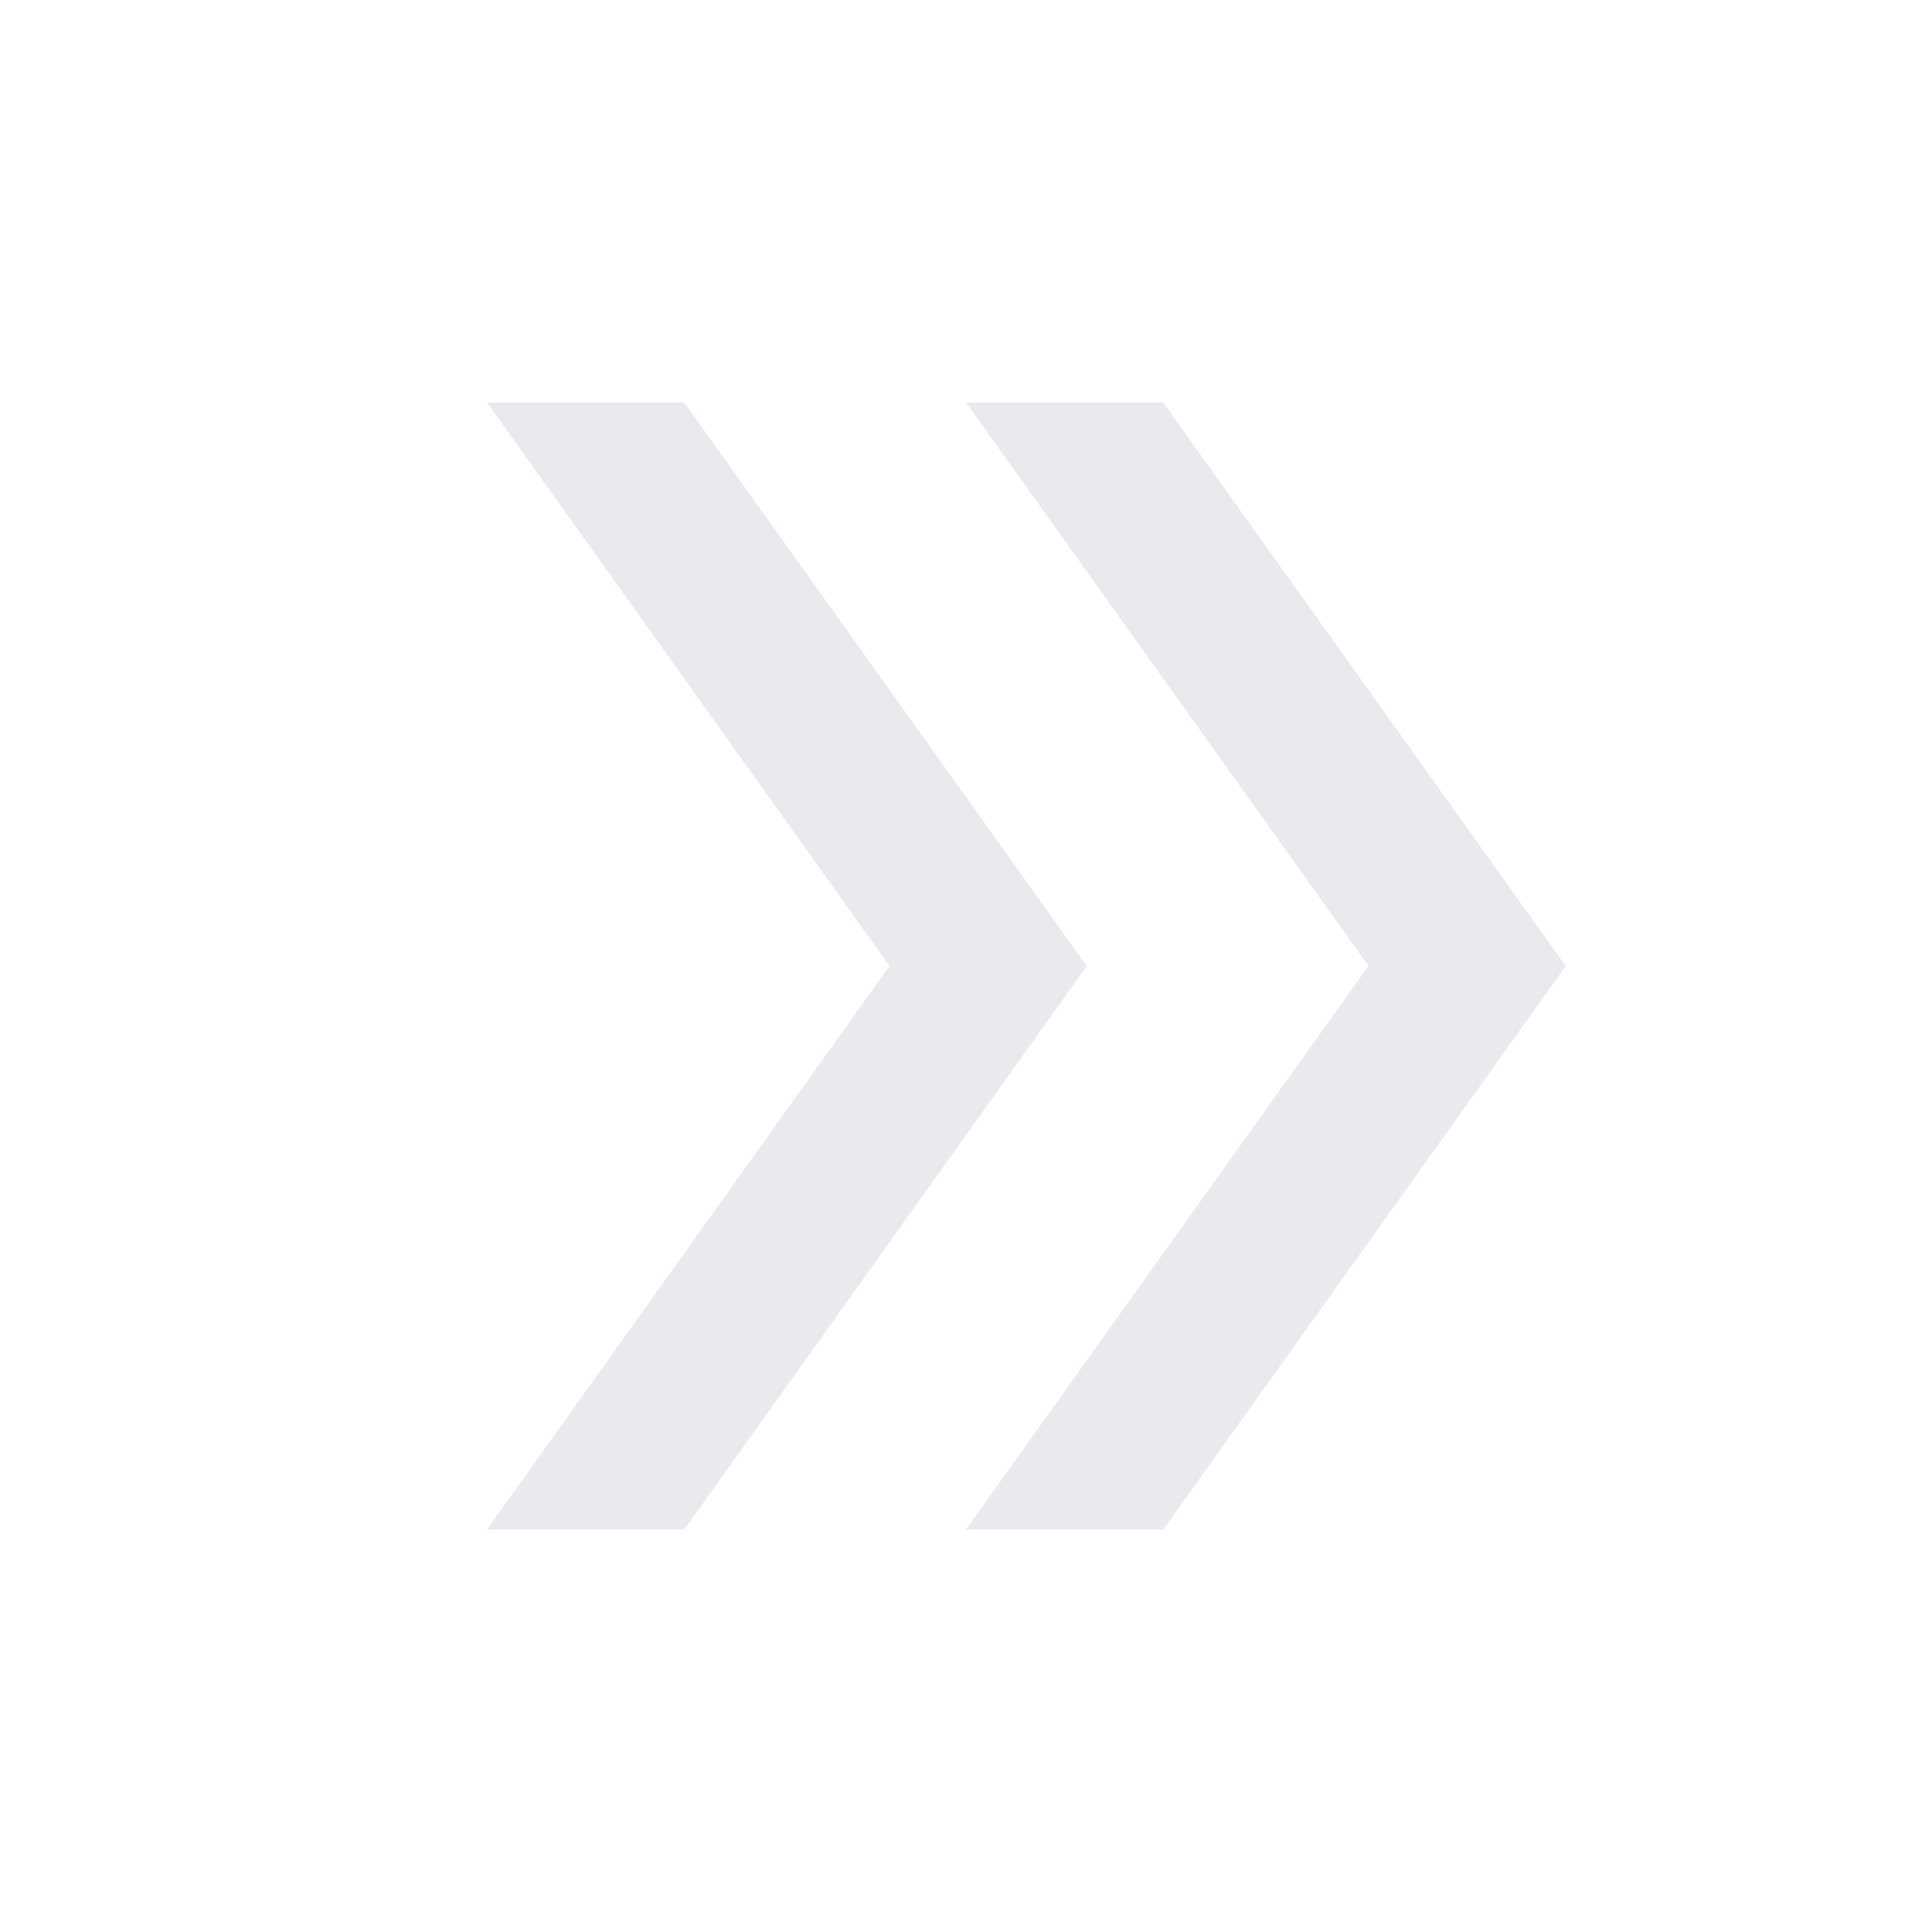
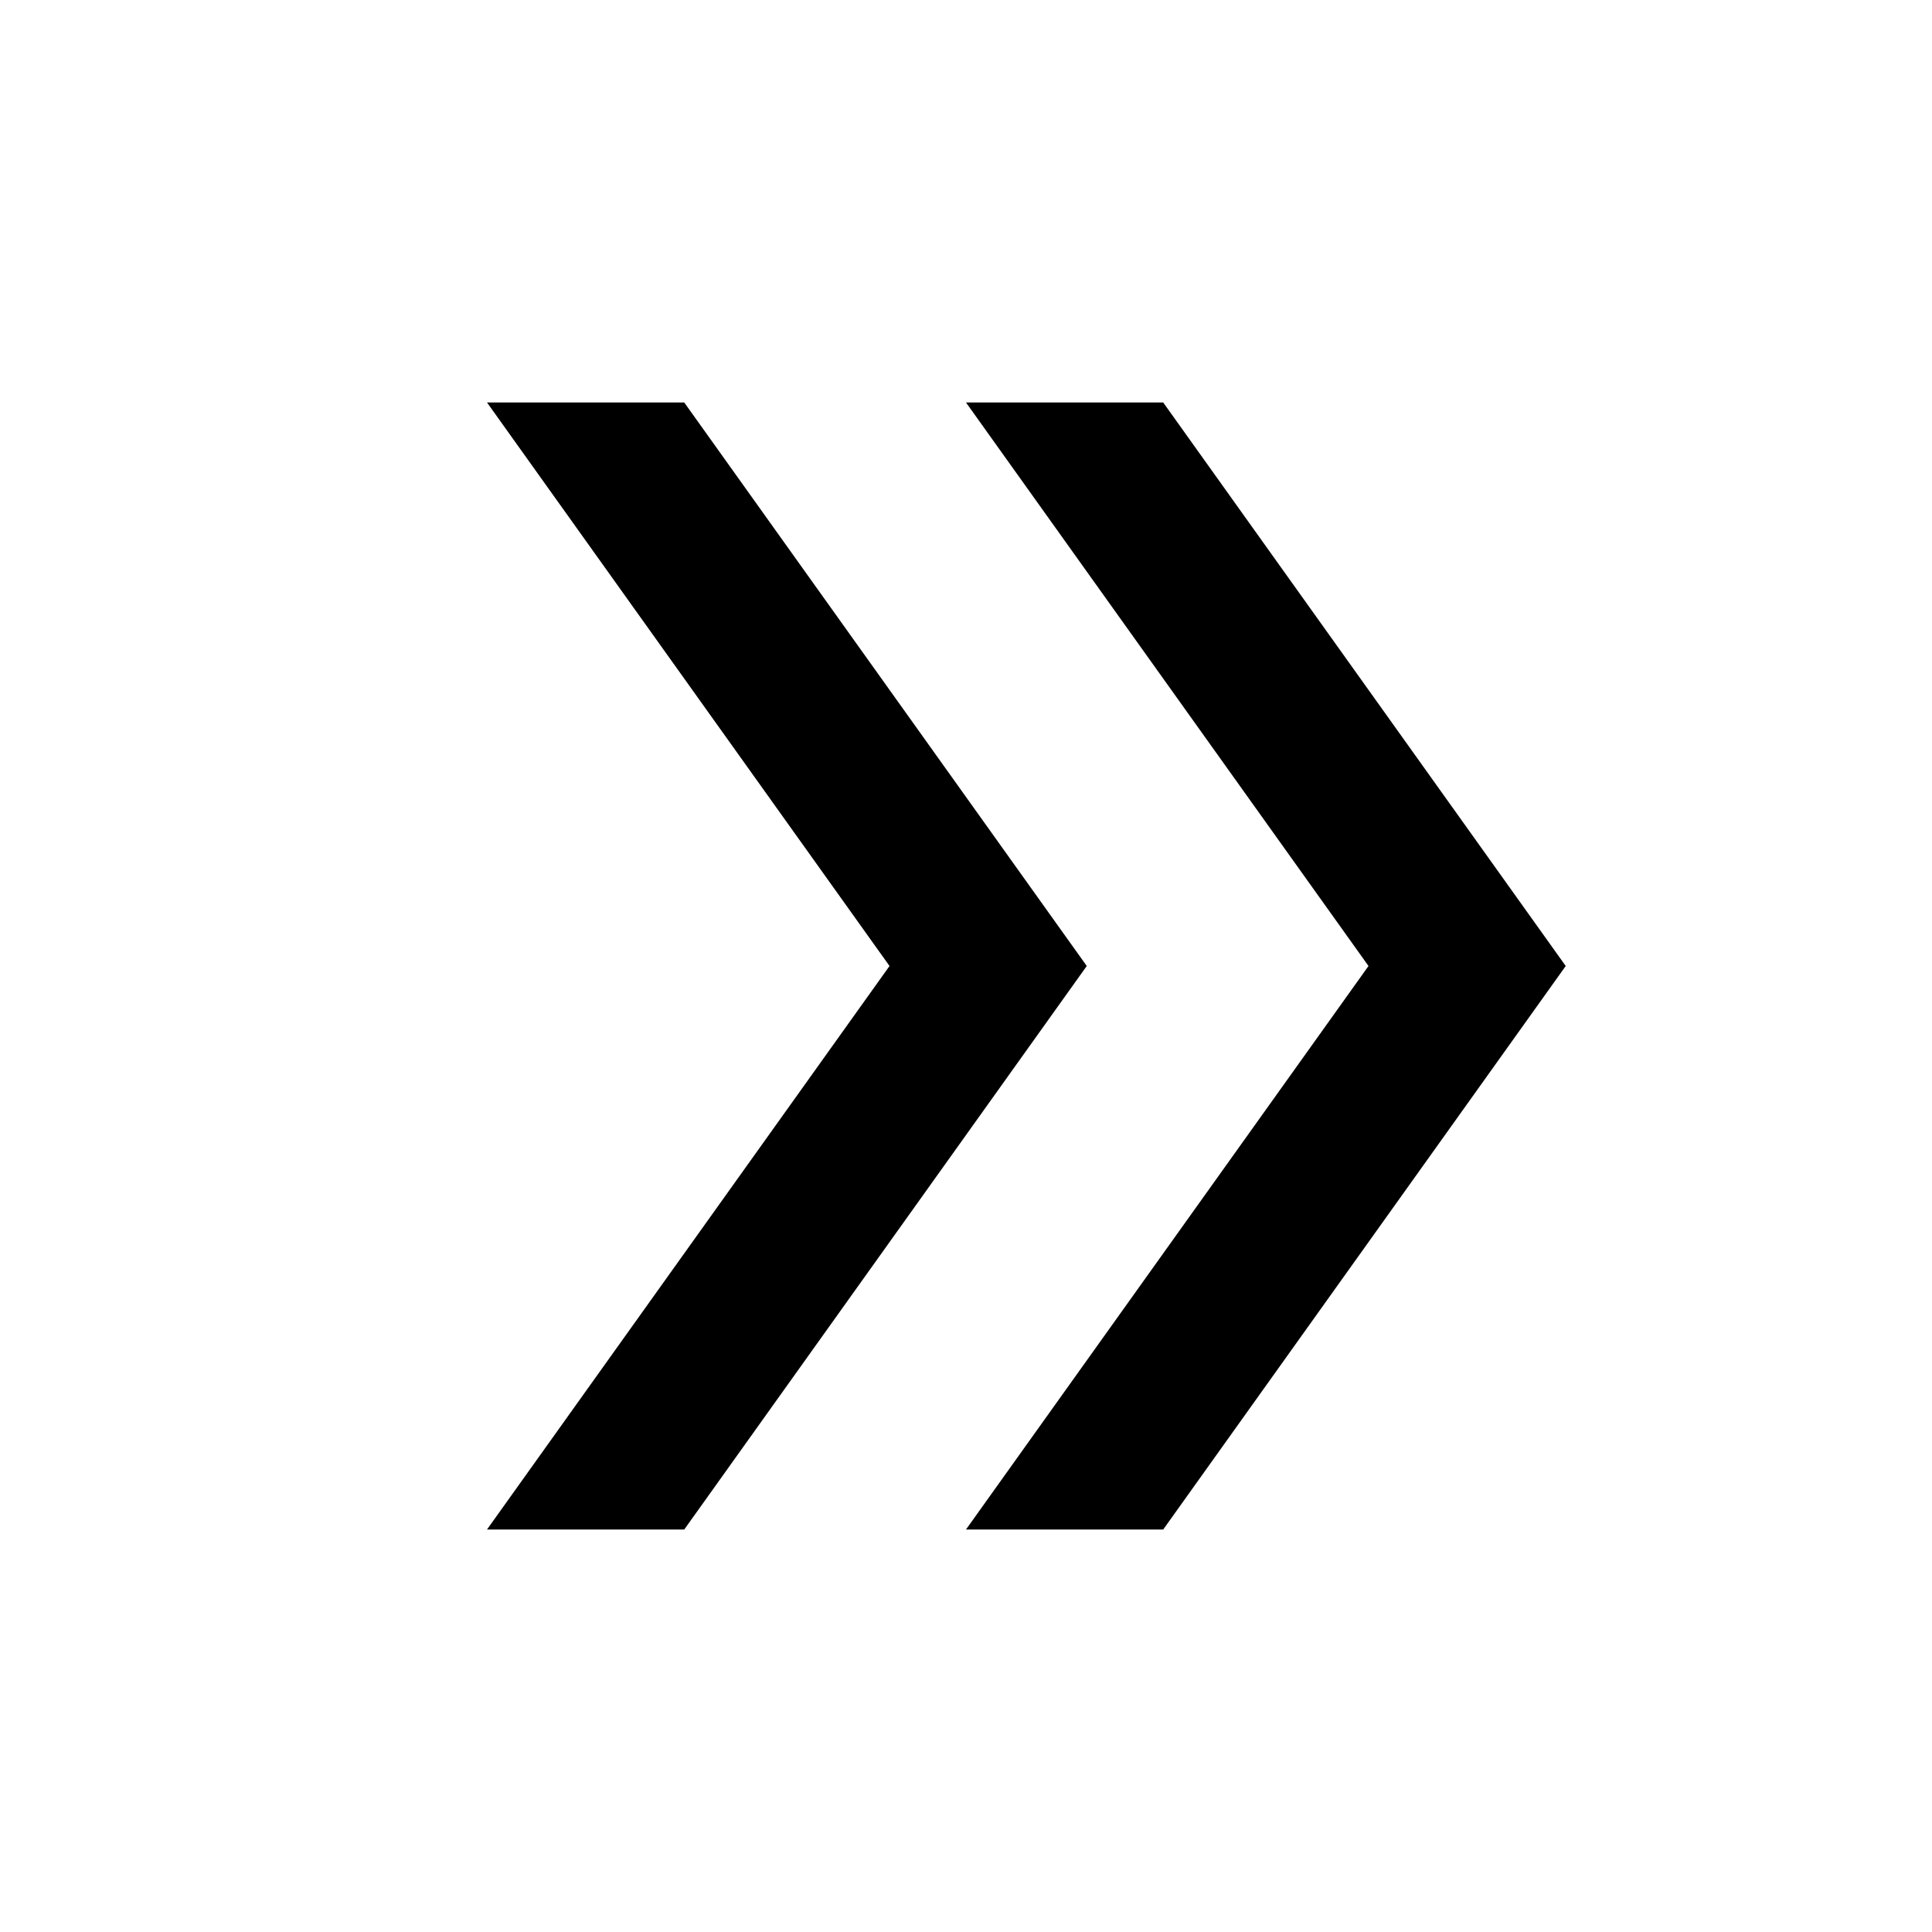
- <svg xmlns="http://www.w3.org/2000/svg" height="24px" viewBox="0 -960 960 960" width="24px" fill="#e8eaed">
+ <svg xmlns="http://www.w3.org/2000/svg" height="24px" viewBox="0 -960 960 960" width="24px">
  <path d="m242-200 200-280-200-280h98l200 280-200 280h-98Zm238 0 200-280-200-280h98l200 280-200 280h-98Z" />
</svg>
